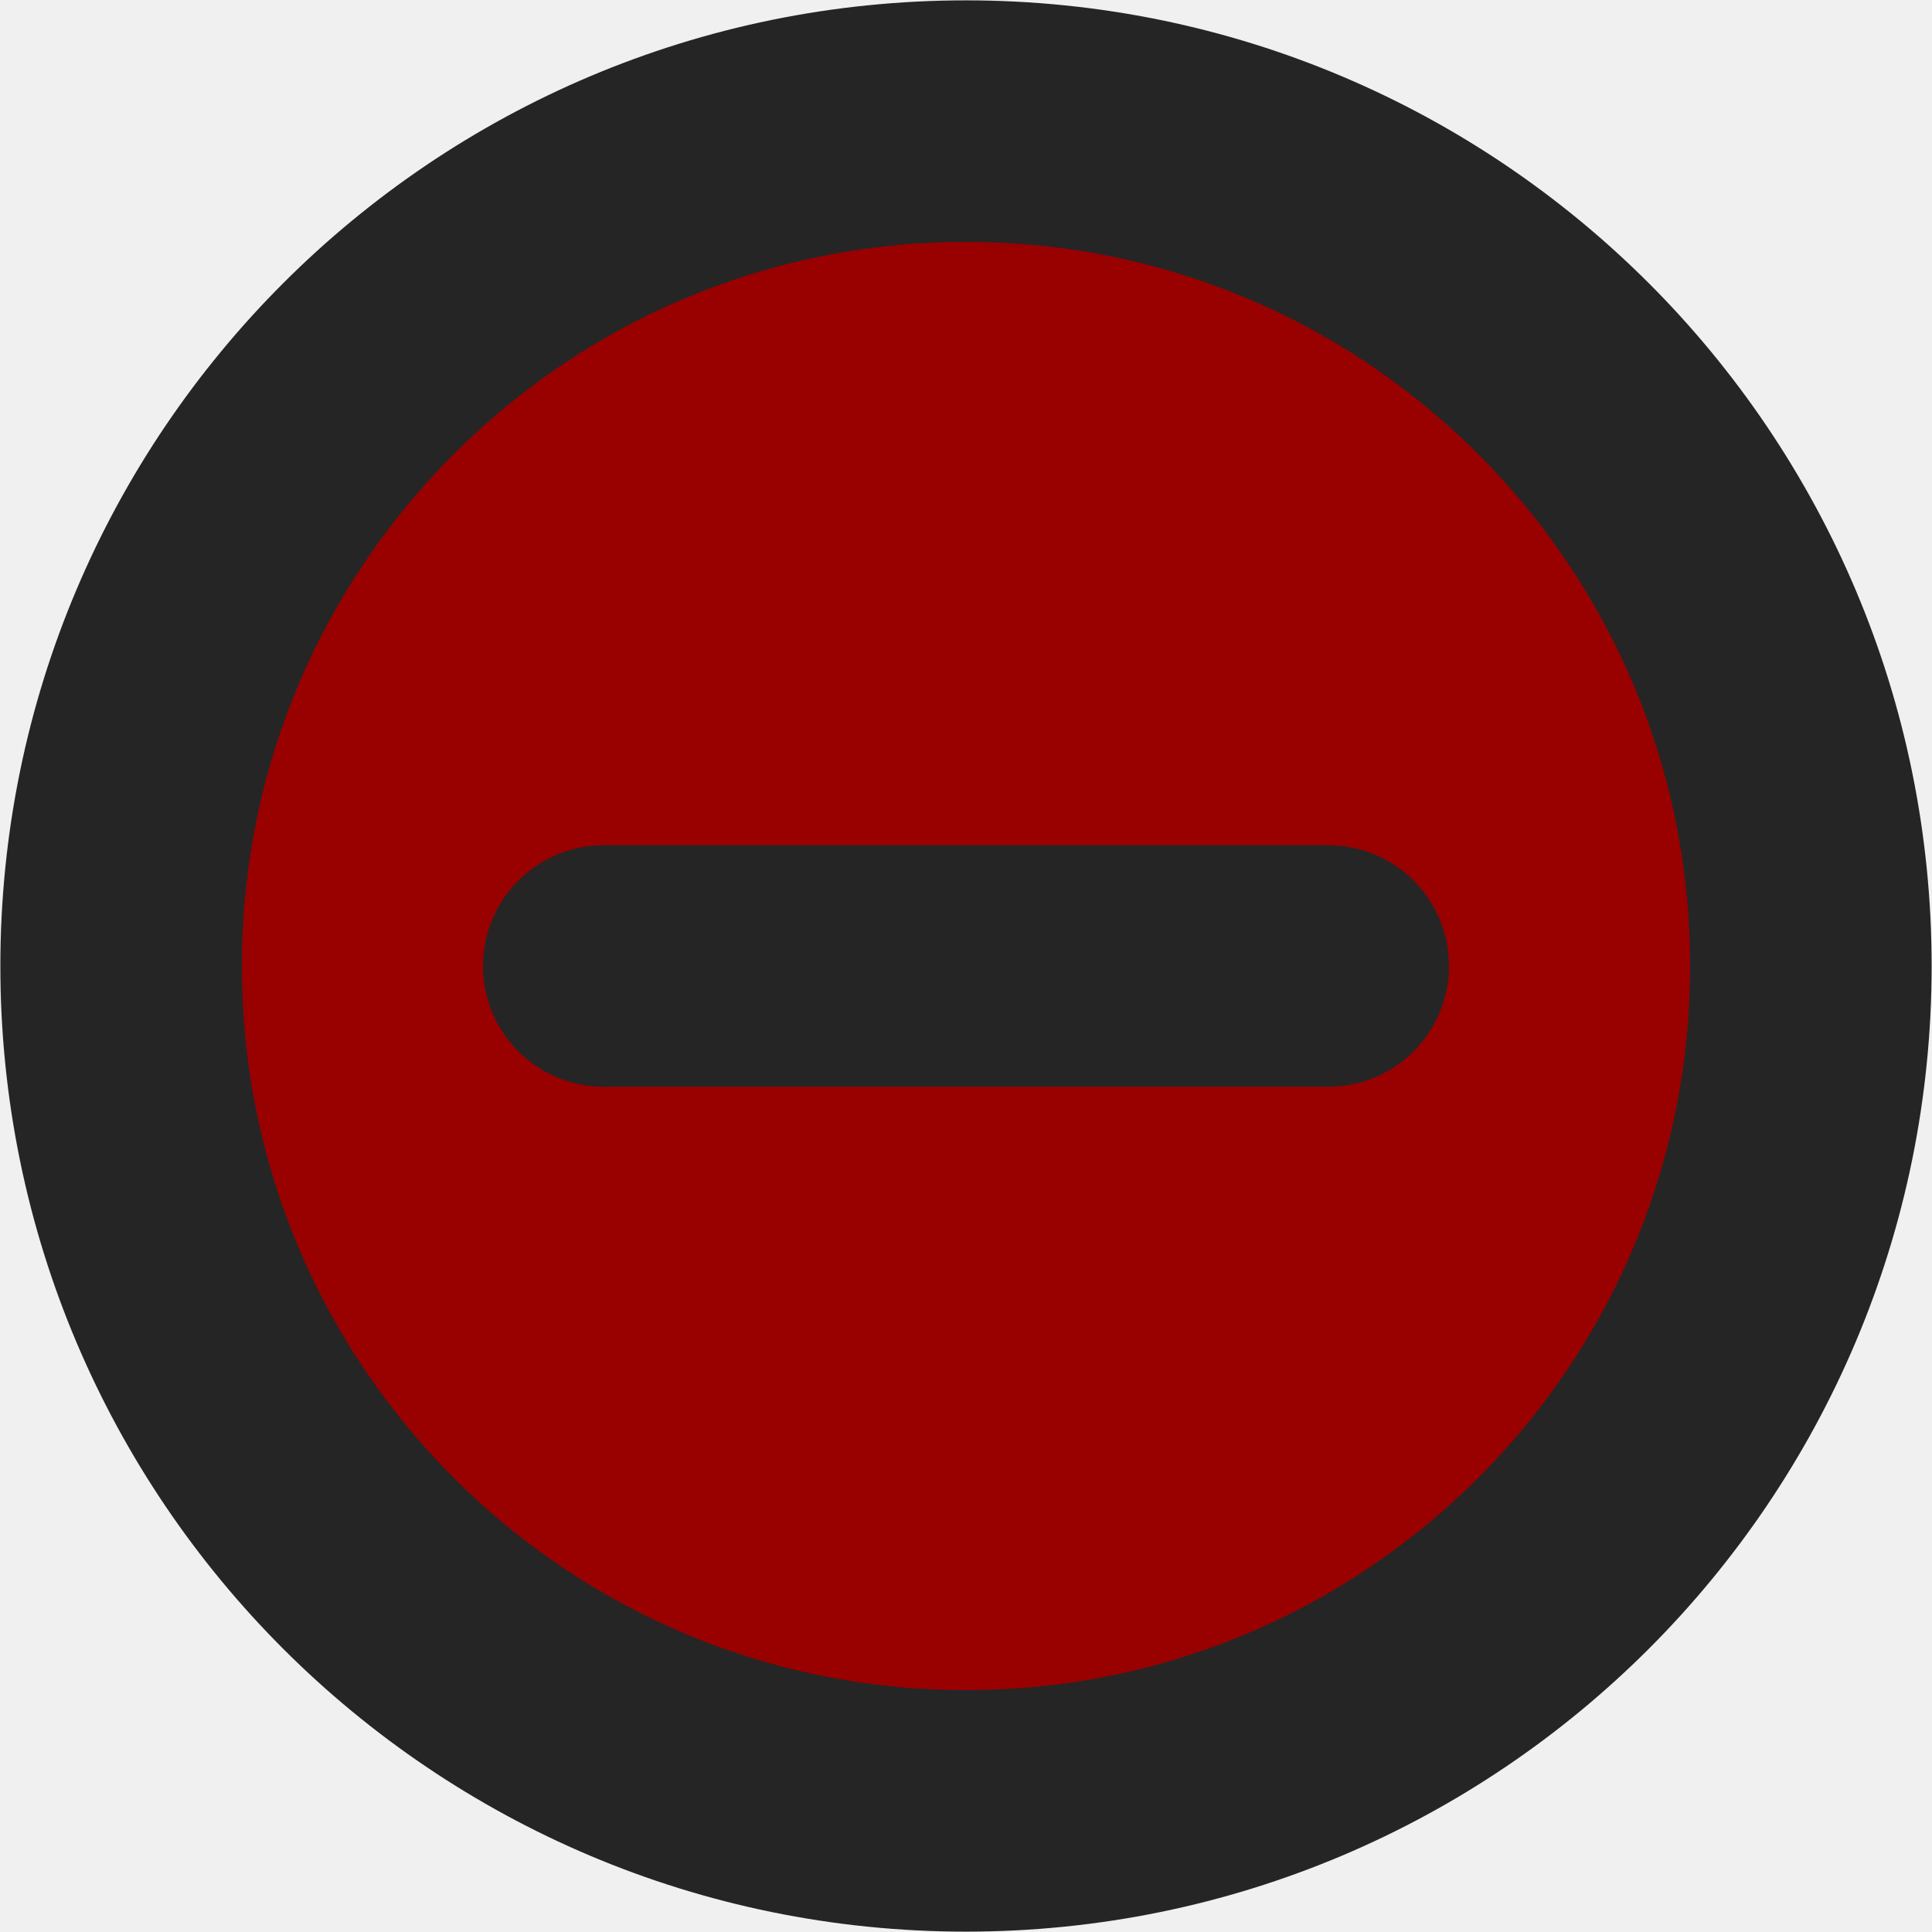
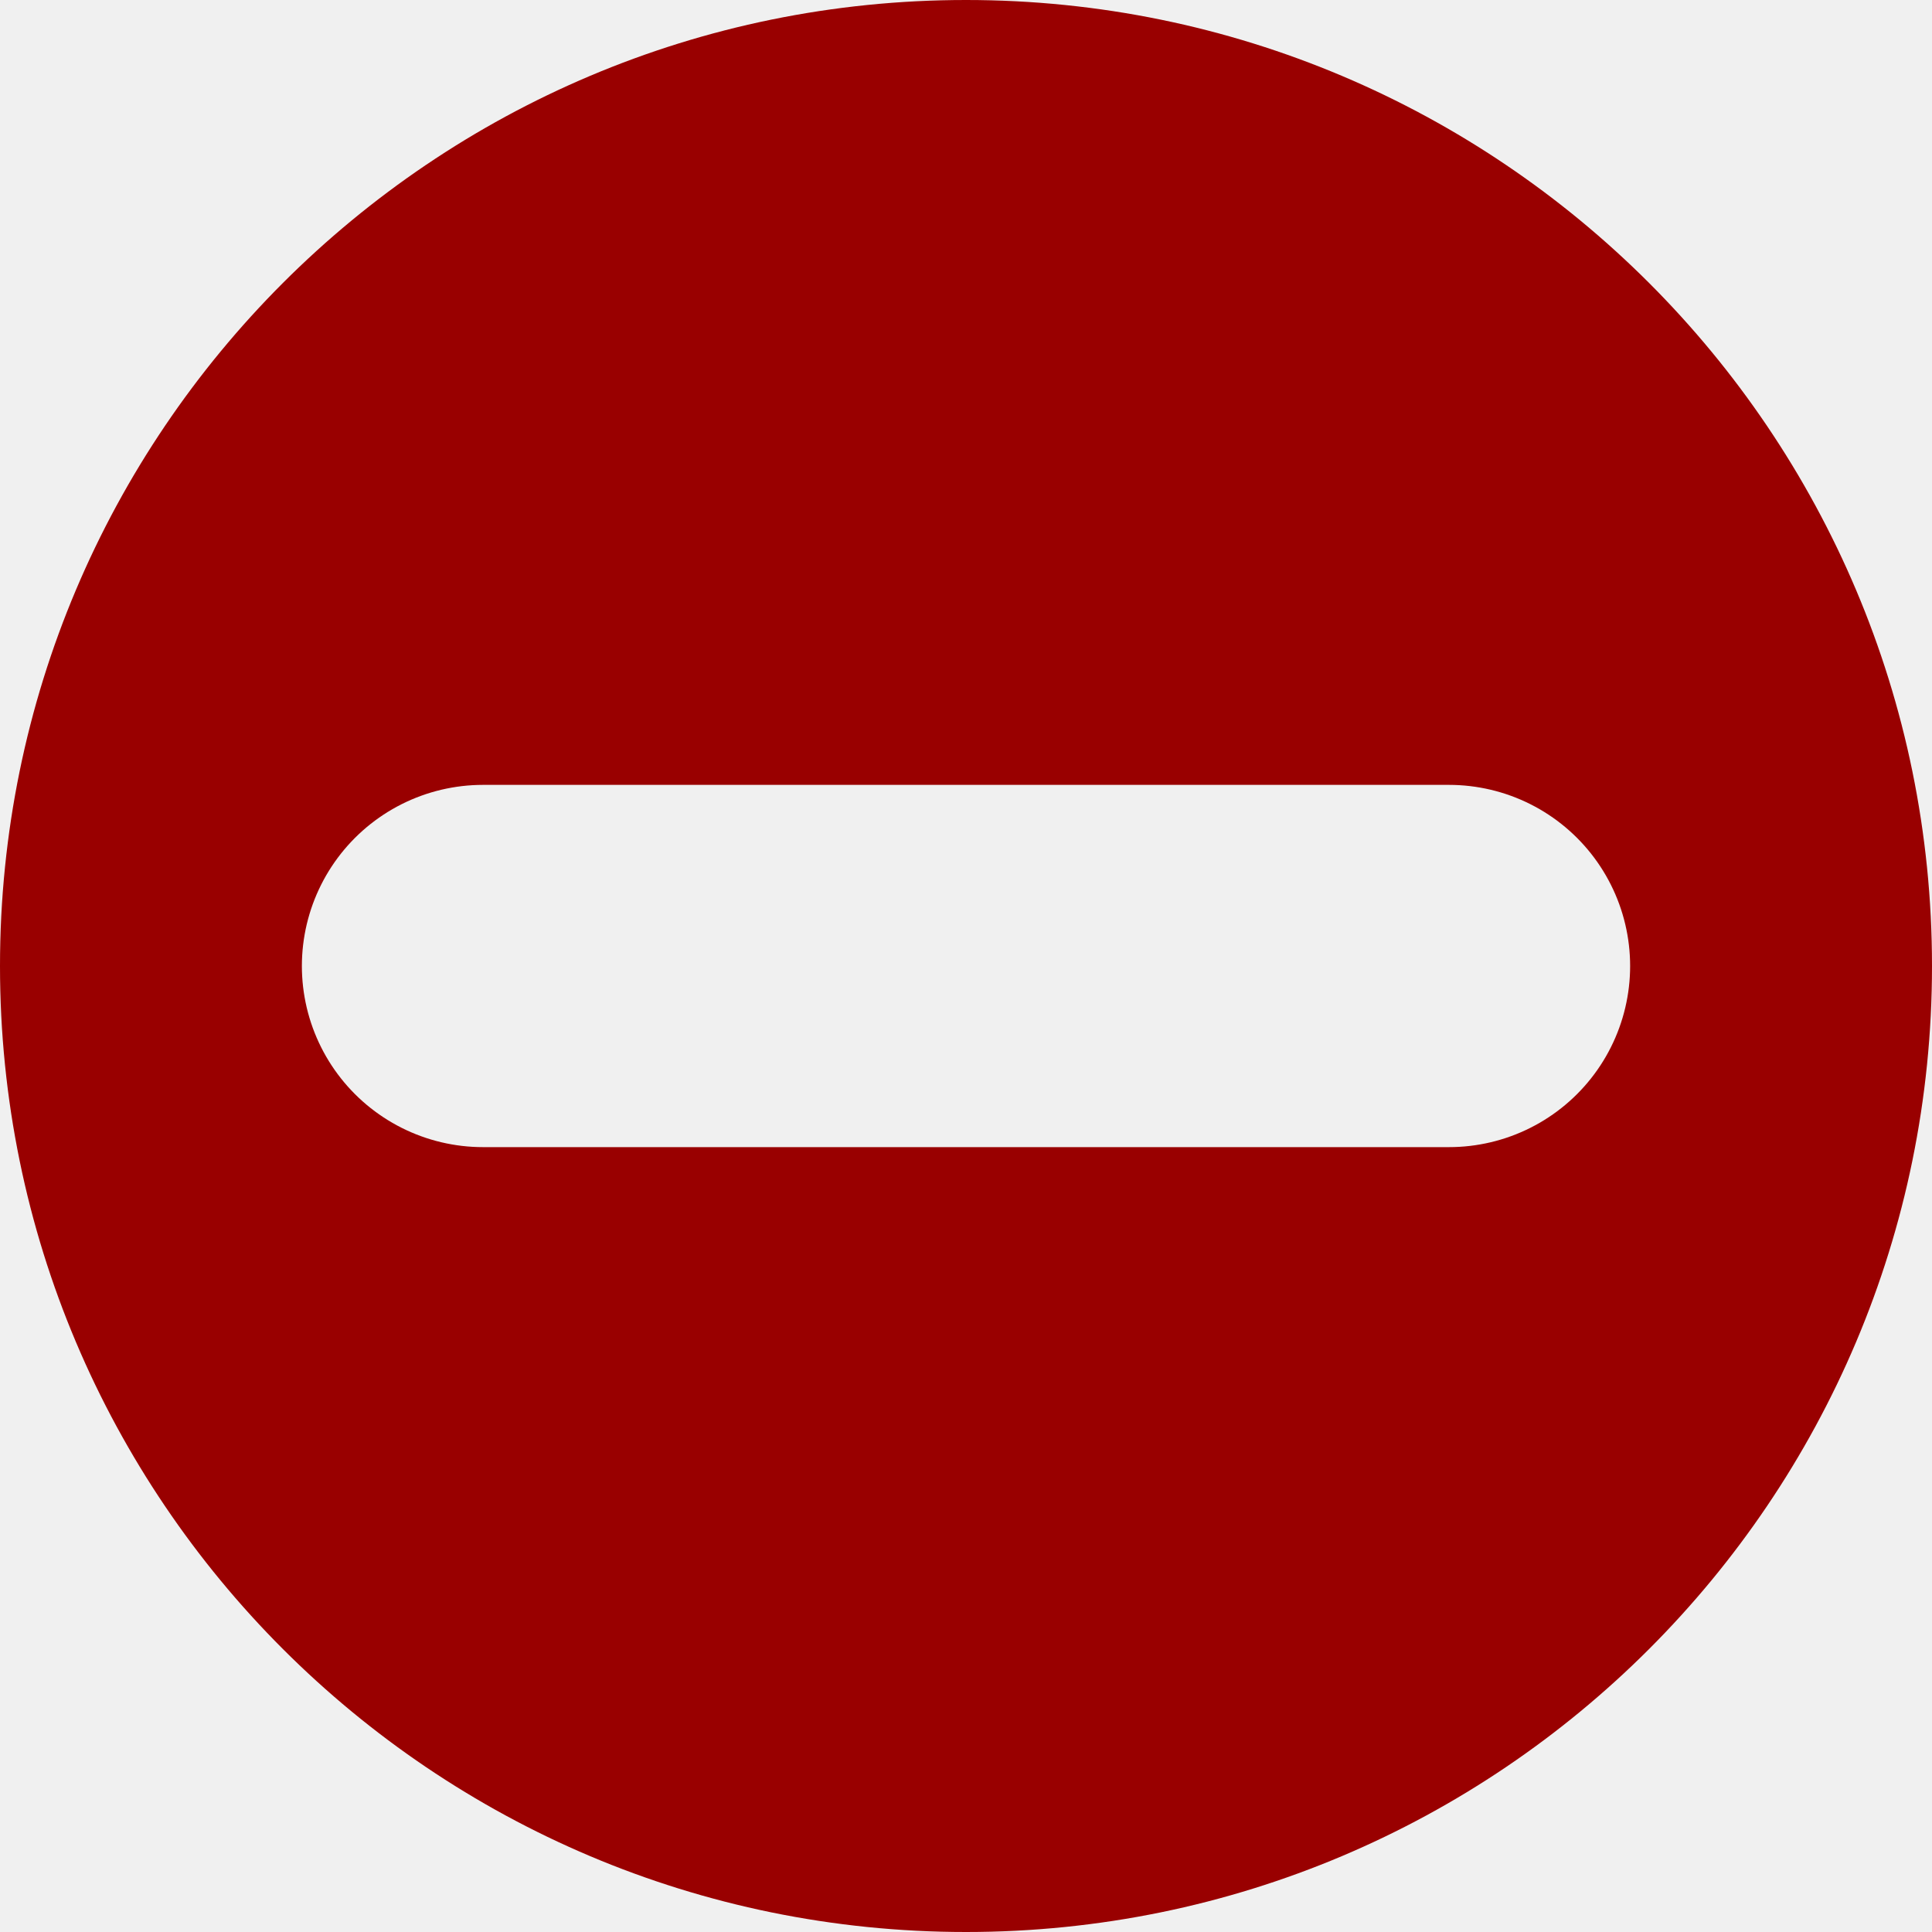
- <svg xmlns="http://www.w3.org/2000/svg" width="16" height="16" viewBox="0 0 16 16" version="1.1" id="svg1">
-   <defs id="defs1" />
+ <svg xmlns="http://www.w3.org/2000/svg" width="8" height="8" viewBox="0 0 16 16" version="1.1" id="svg1">
+   <defs id="defs1">
+     <mask maskUnits="userSpaceOnUse" id="mask-powermask-path-effect3">
+       <path id="mask-powermask-path-effect3_box" style="fill:#ffffff;fill-opacity:1" d="M -1,-1 H 17 V 17 H -1 Z" />
+       <path style="display:inline;opacity:1;mix-blend-mode:normal;fill:none;fill-opacity:1;stroke:#000000;stroke-width:3;stroke-linecap:round;stroke-linejoin:round;stroke-dasharray:none;stroke-opacity:1;paint-order:normal" d="M 12,8 H 4" id="path3" />
+     </mask>
+     <filter id="mask-powermask-path-effect3_inverse" style="color-interpolation-filters:sRGB" height="100" width="100" x="-50" y="-50">
+       <feColorMatrix id="mask-powermask-path-effect3_primitive1" values="1" type="saturate" result="fbSourceGraphic" />
+       <feColorMatrix id="mask-powermask-path-effect3_primitive2" values="-1 0 0 0 1 0 -1 0 0 1 0 0 -1 0 1 0 0 0 1 0 " in="fbSourceGraphic" />
+     </filter>
+   </defs>
  <g id="layer1">
-     <ellipse style="fill:#990000;fill-opacity:1;stroke:#252525;stroke-width:2;stroke-linecap:round;stroke-linejoin:round;stroke-dasharray:none;stroke-opacity:1" id="path1" cy="8" cx="8" rx="6.997" ry="6.997" />
-     <path style="fill:none;fill-opacity:1;stroke:#252525;stroke-width:2;stroke-linecap:round;stroke-linejoin:round;stroke-dasharray:none;stroke-opacity:1" d="M 11,8 H 5" id="path2" />
+     <path style="fill:#990000;fill-opacity:1;stroke:none;stroke-width:2;stroke-linecap:round;stroke-linejoin:round;stroke-dasharray:none;stroke-opacity:1" id="circle" mask="url(#mask-powermask-path-effect3)" d="M 16,8 A 8,8 0 0 1 8,16 8,8 0 0 1 0,8 8,8 0 0 1 8,0 8,8 0 0 1 16,8 Z" />
  </g>
</svg>
